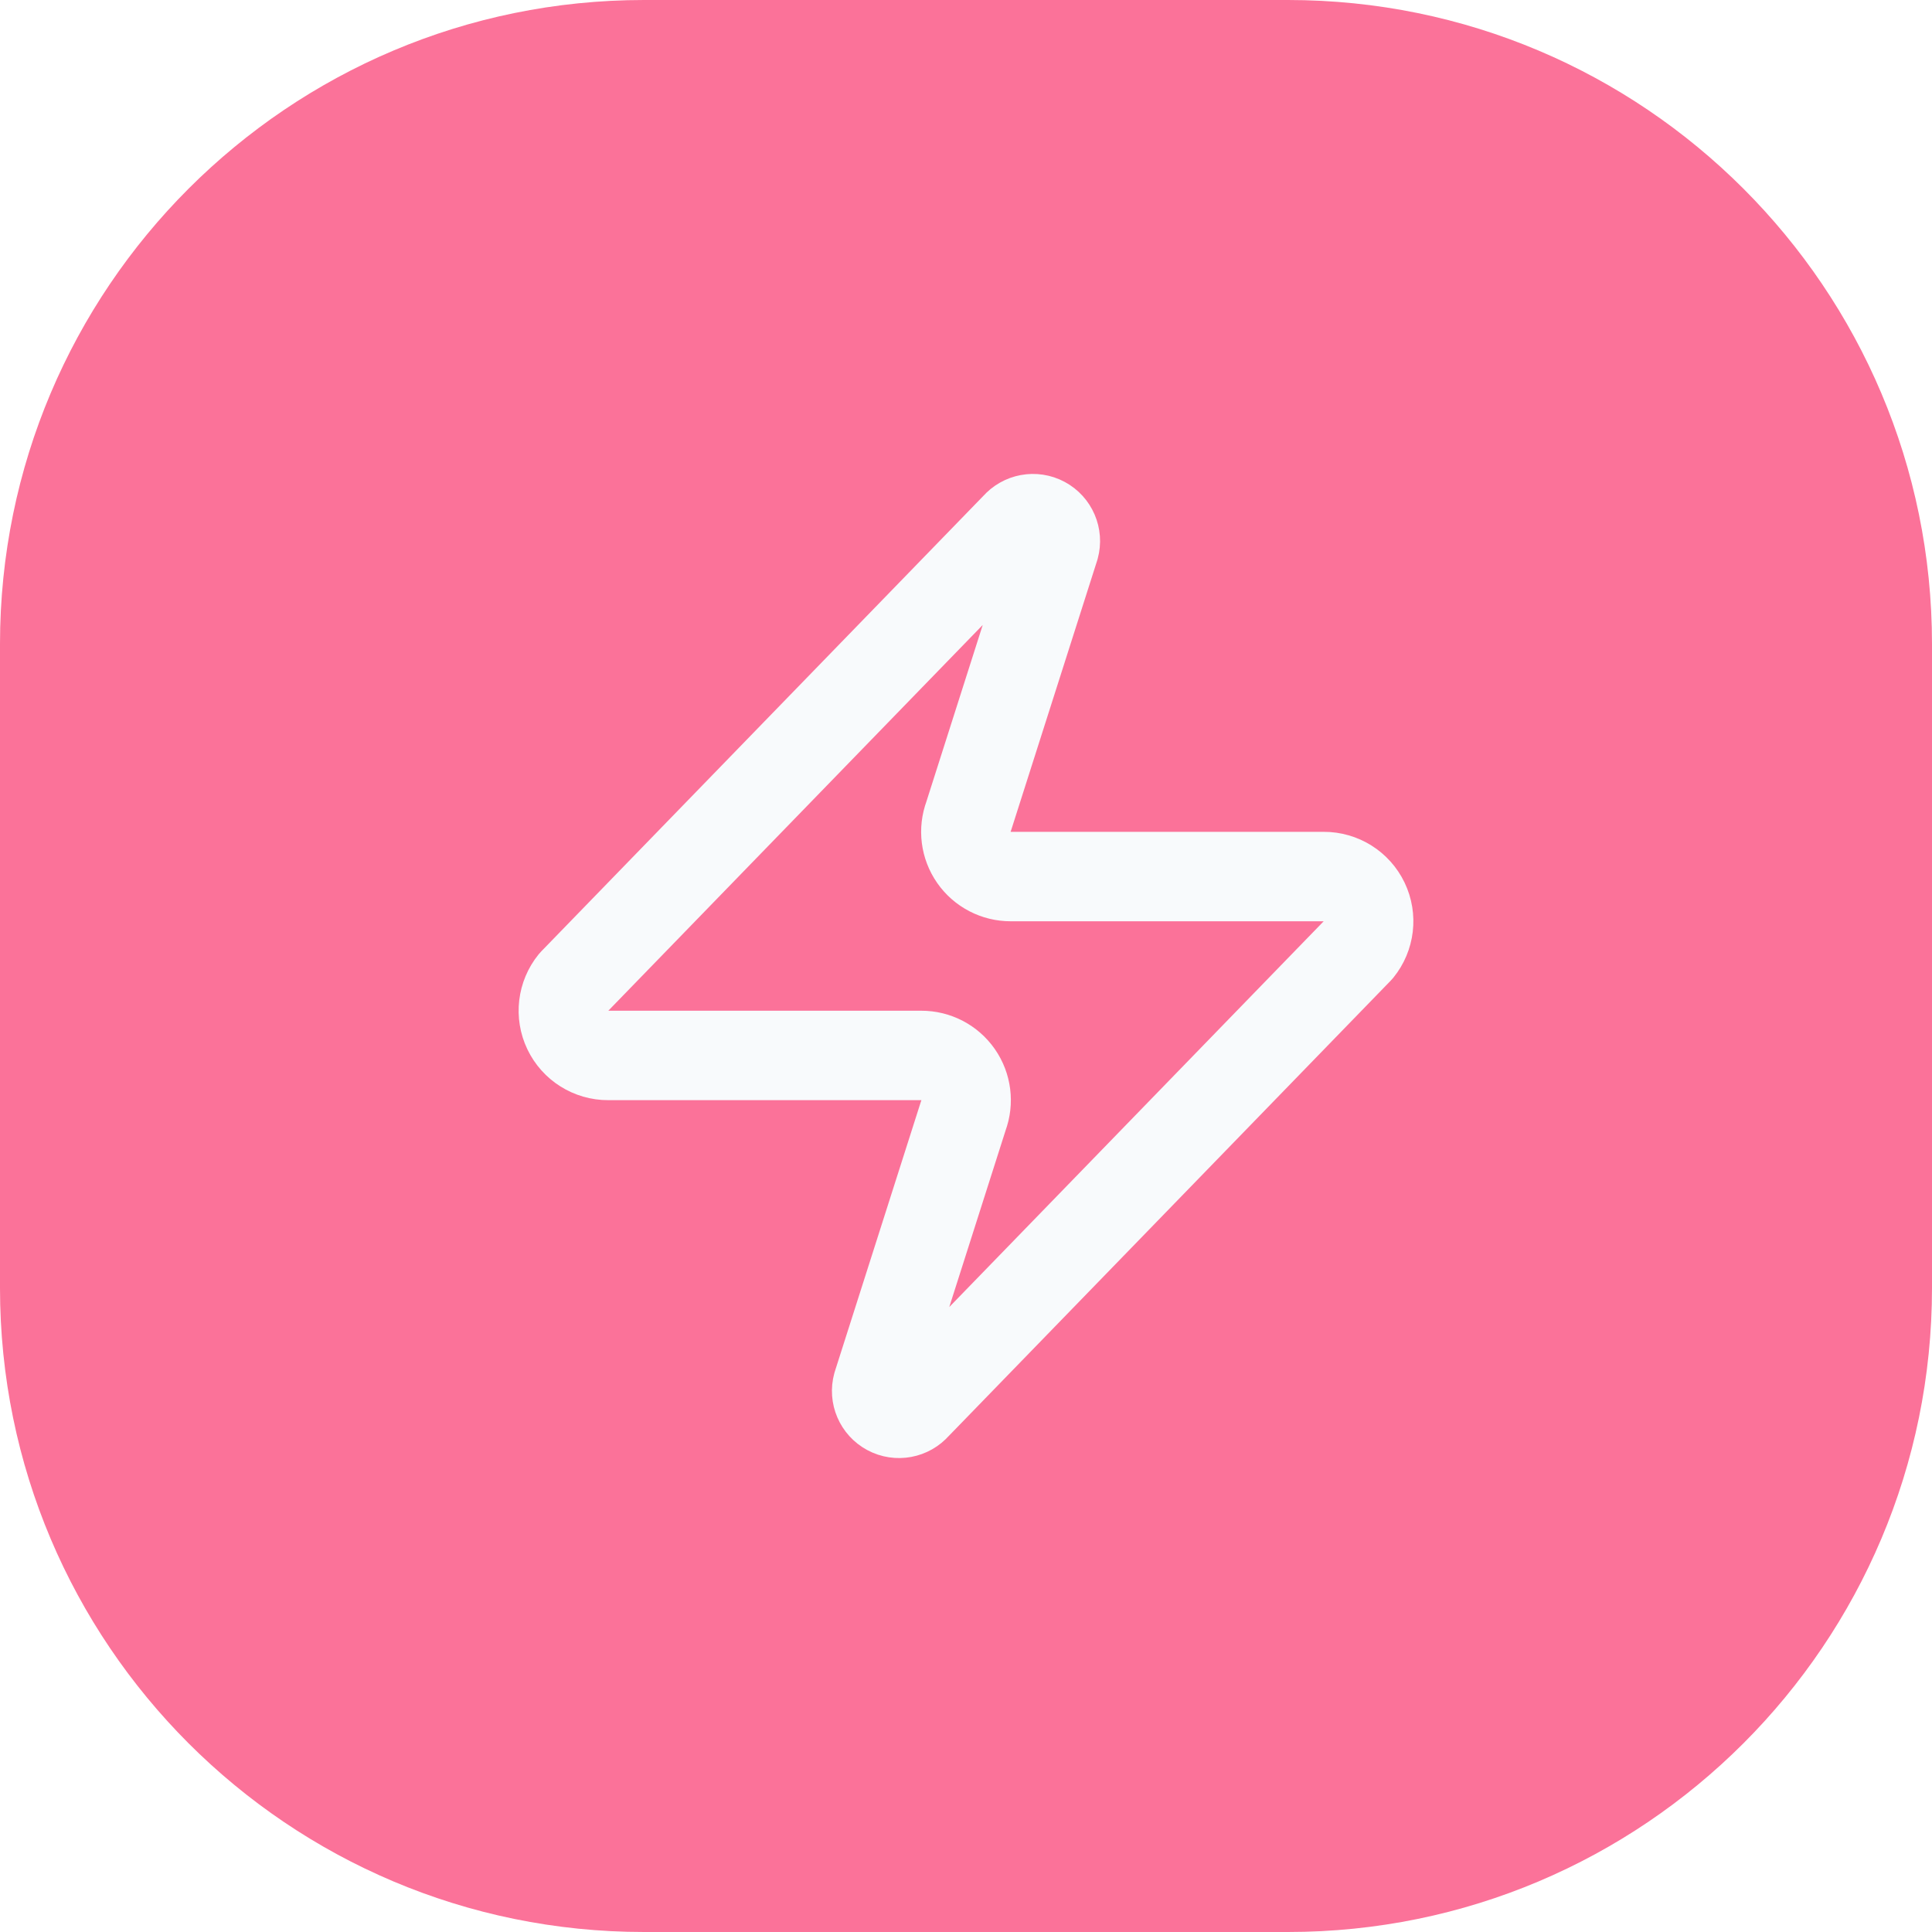
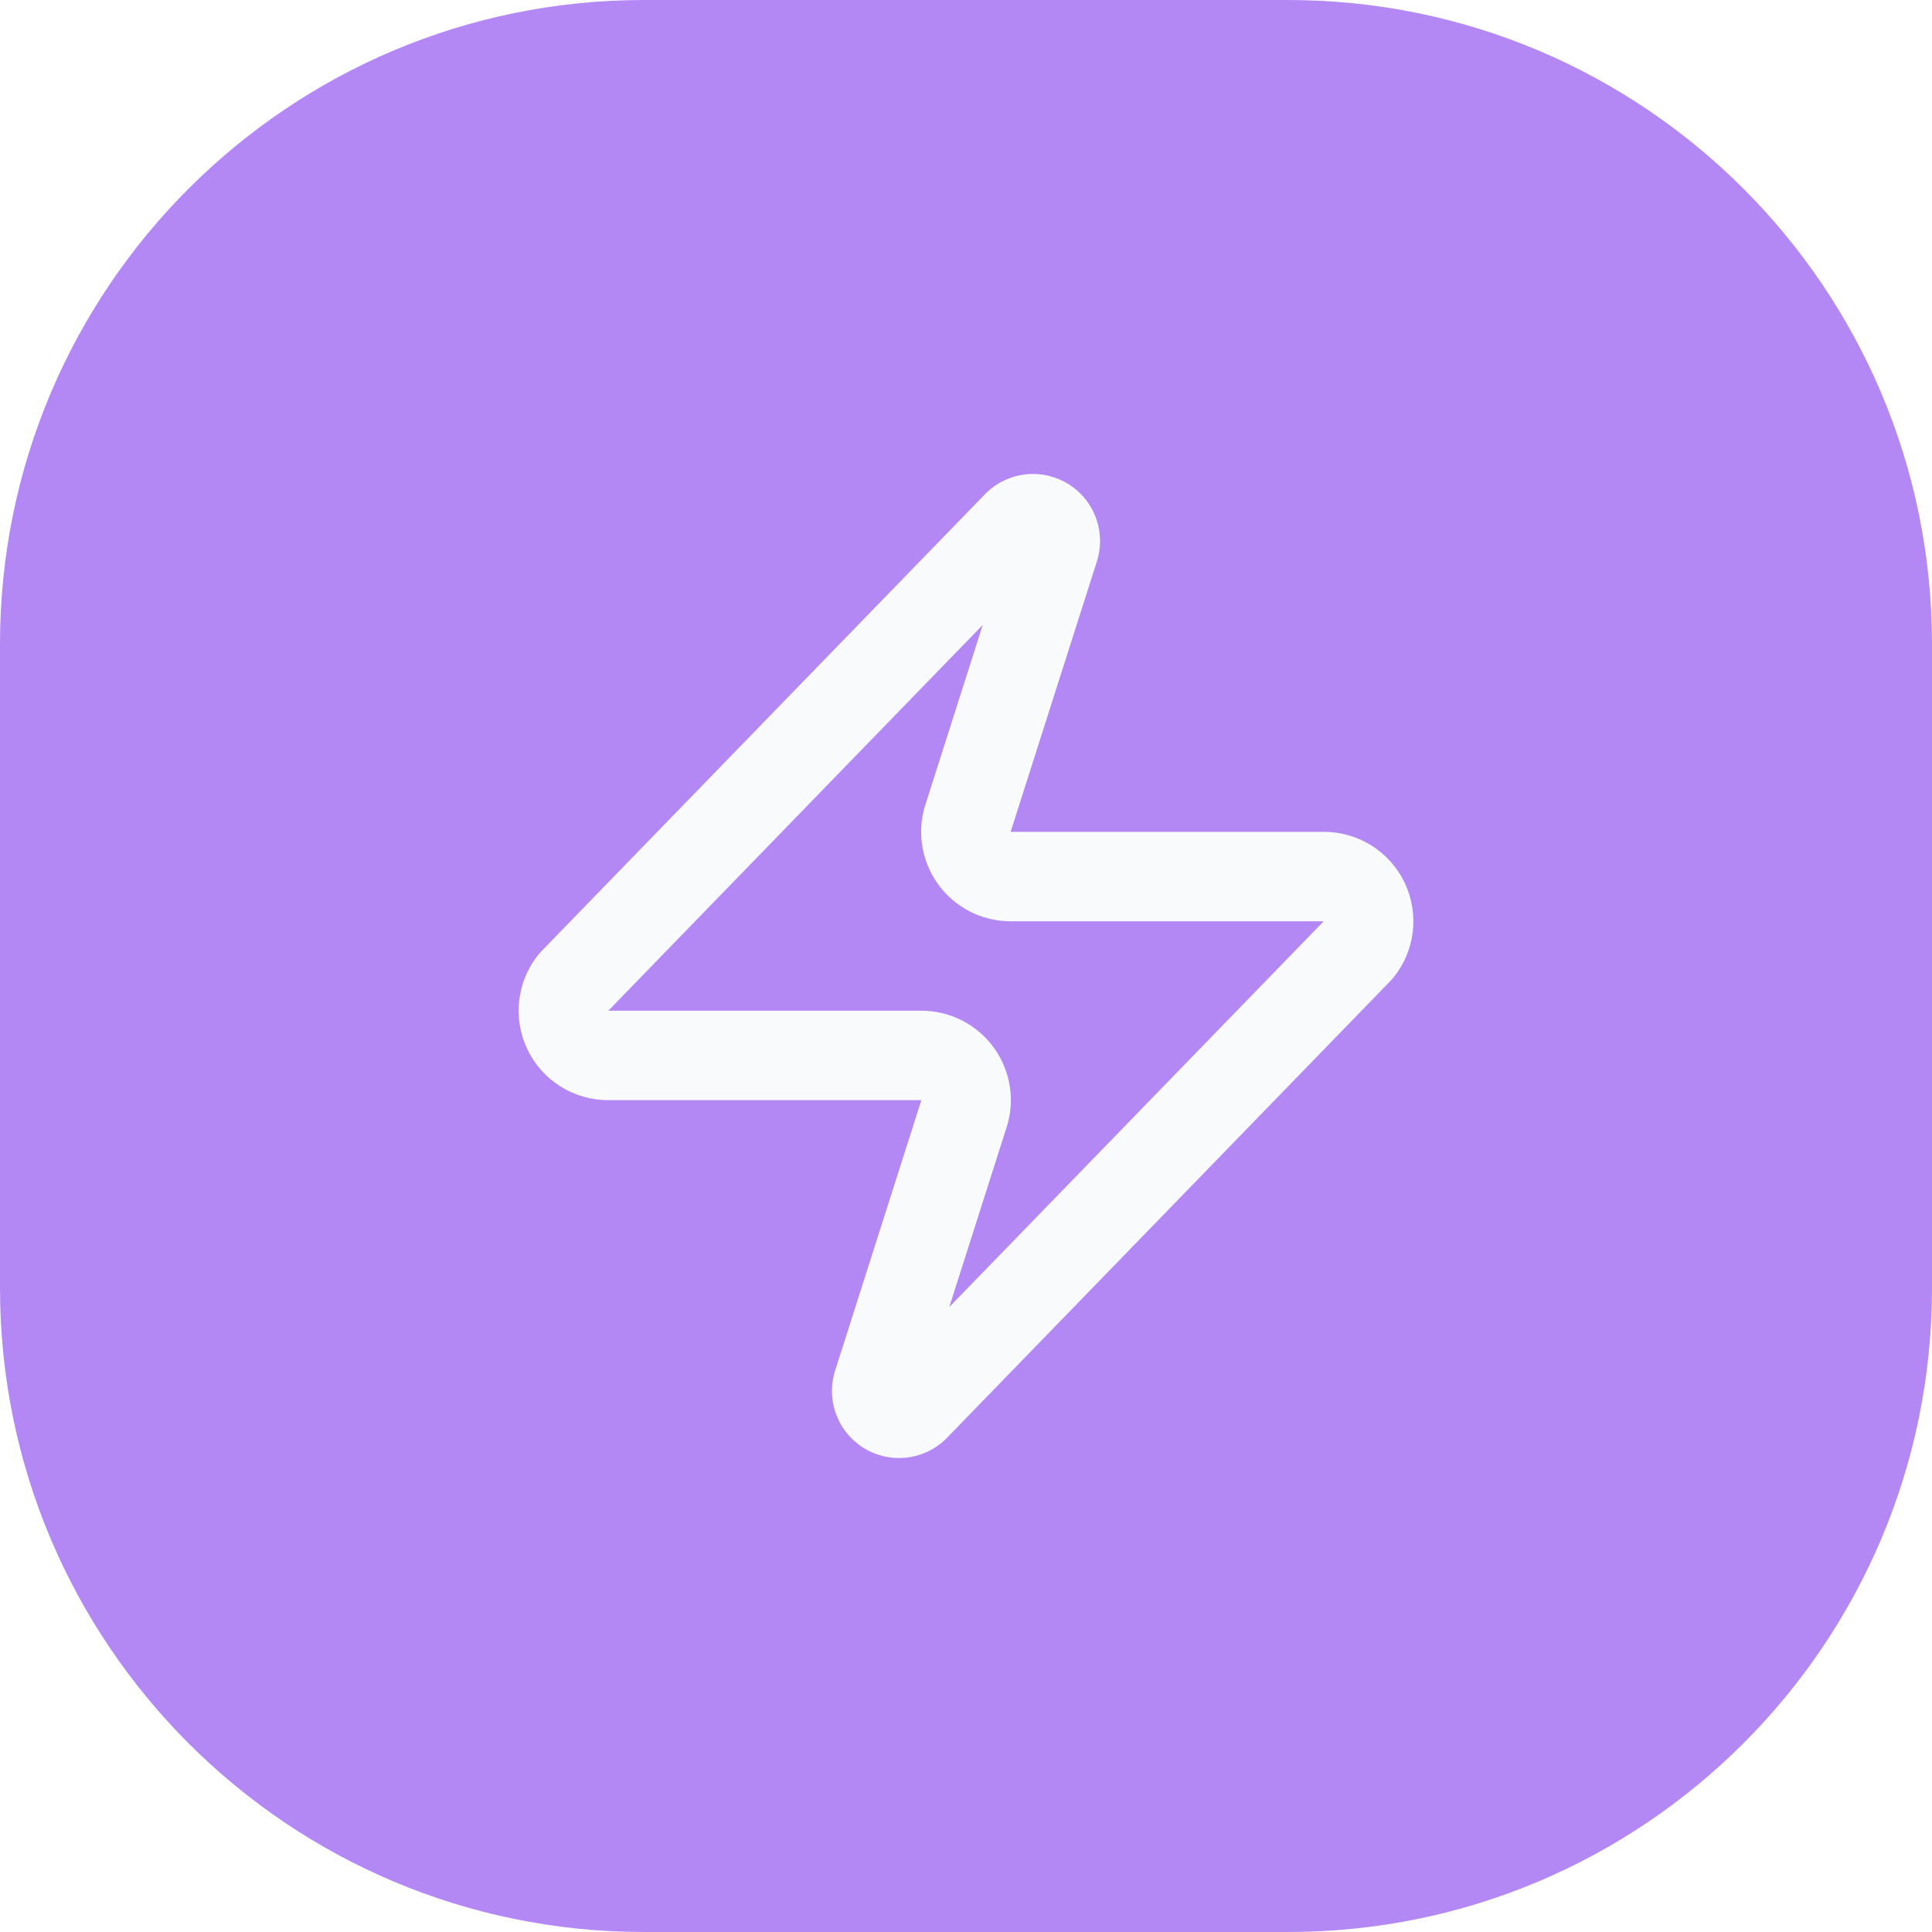
<svg xmlns="http://www.w3.org/2000/svg" viewBox="0 0 36 36" role="img" aria-label="AMP Manager">
-   <rect width="36" height="36" rx="12" fill="#fb7299" />
+   <rect width="36" height="36" rx="12" fill="#b388f5" />
  <g transform="translate(8 8) scale(0.8333333)">
    <path d="M4 14a1 1 0 0 1-.78-1.63l9.9-10.2a.5.5 0 0 1 .86.46l-1.92 6.02A1 1 0 0 0 13 10h7a1 1 0 0 1 .78 1.63l-9.9 10.2a.5.5 0 0 1-.86-.46l1.92-6.02A1 1 0 0 0 11 14z" fill="none" stroke="#f8fafc" stroke-linecap="round" stroke-linejoin="round" stroke-width="2" />
  </g>
</svg>
